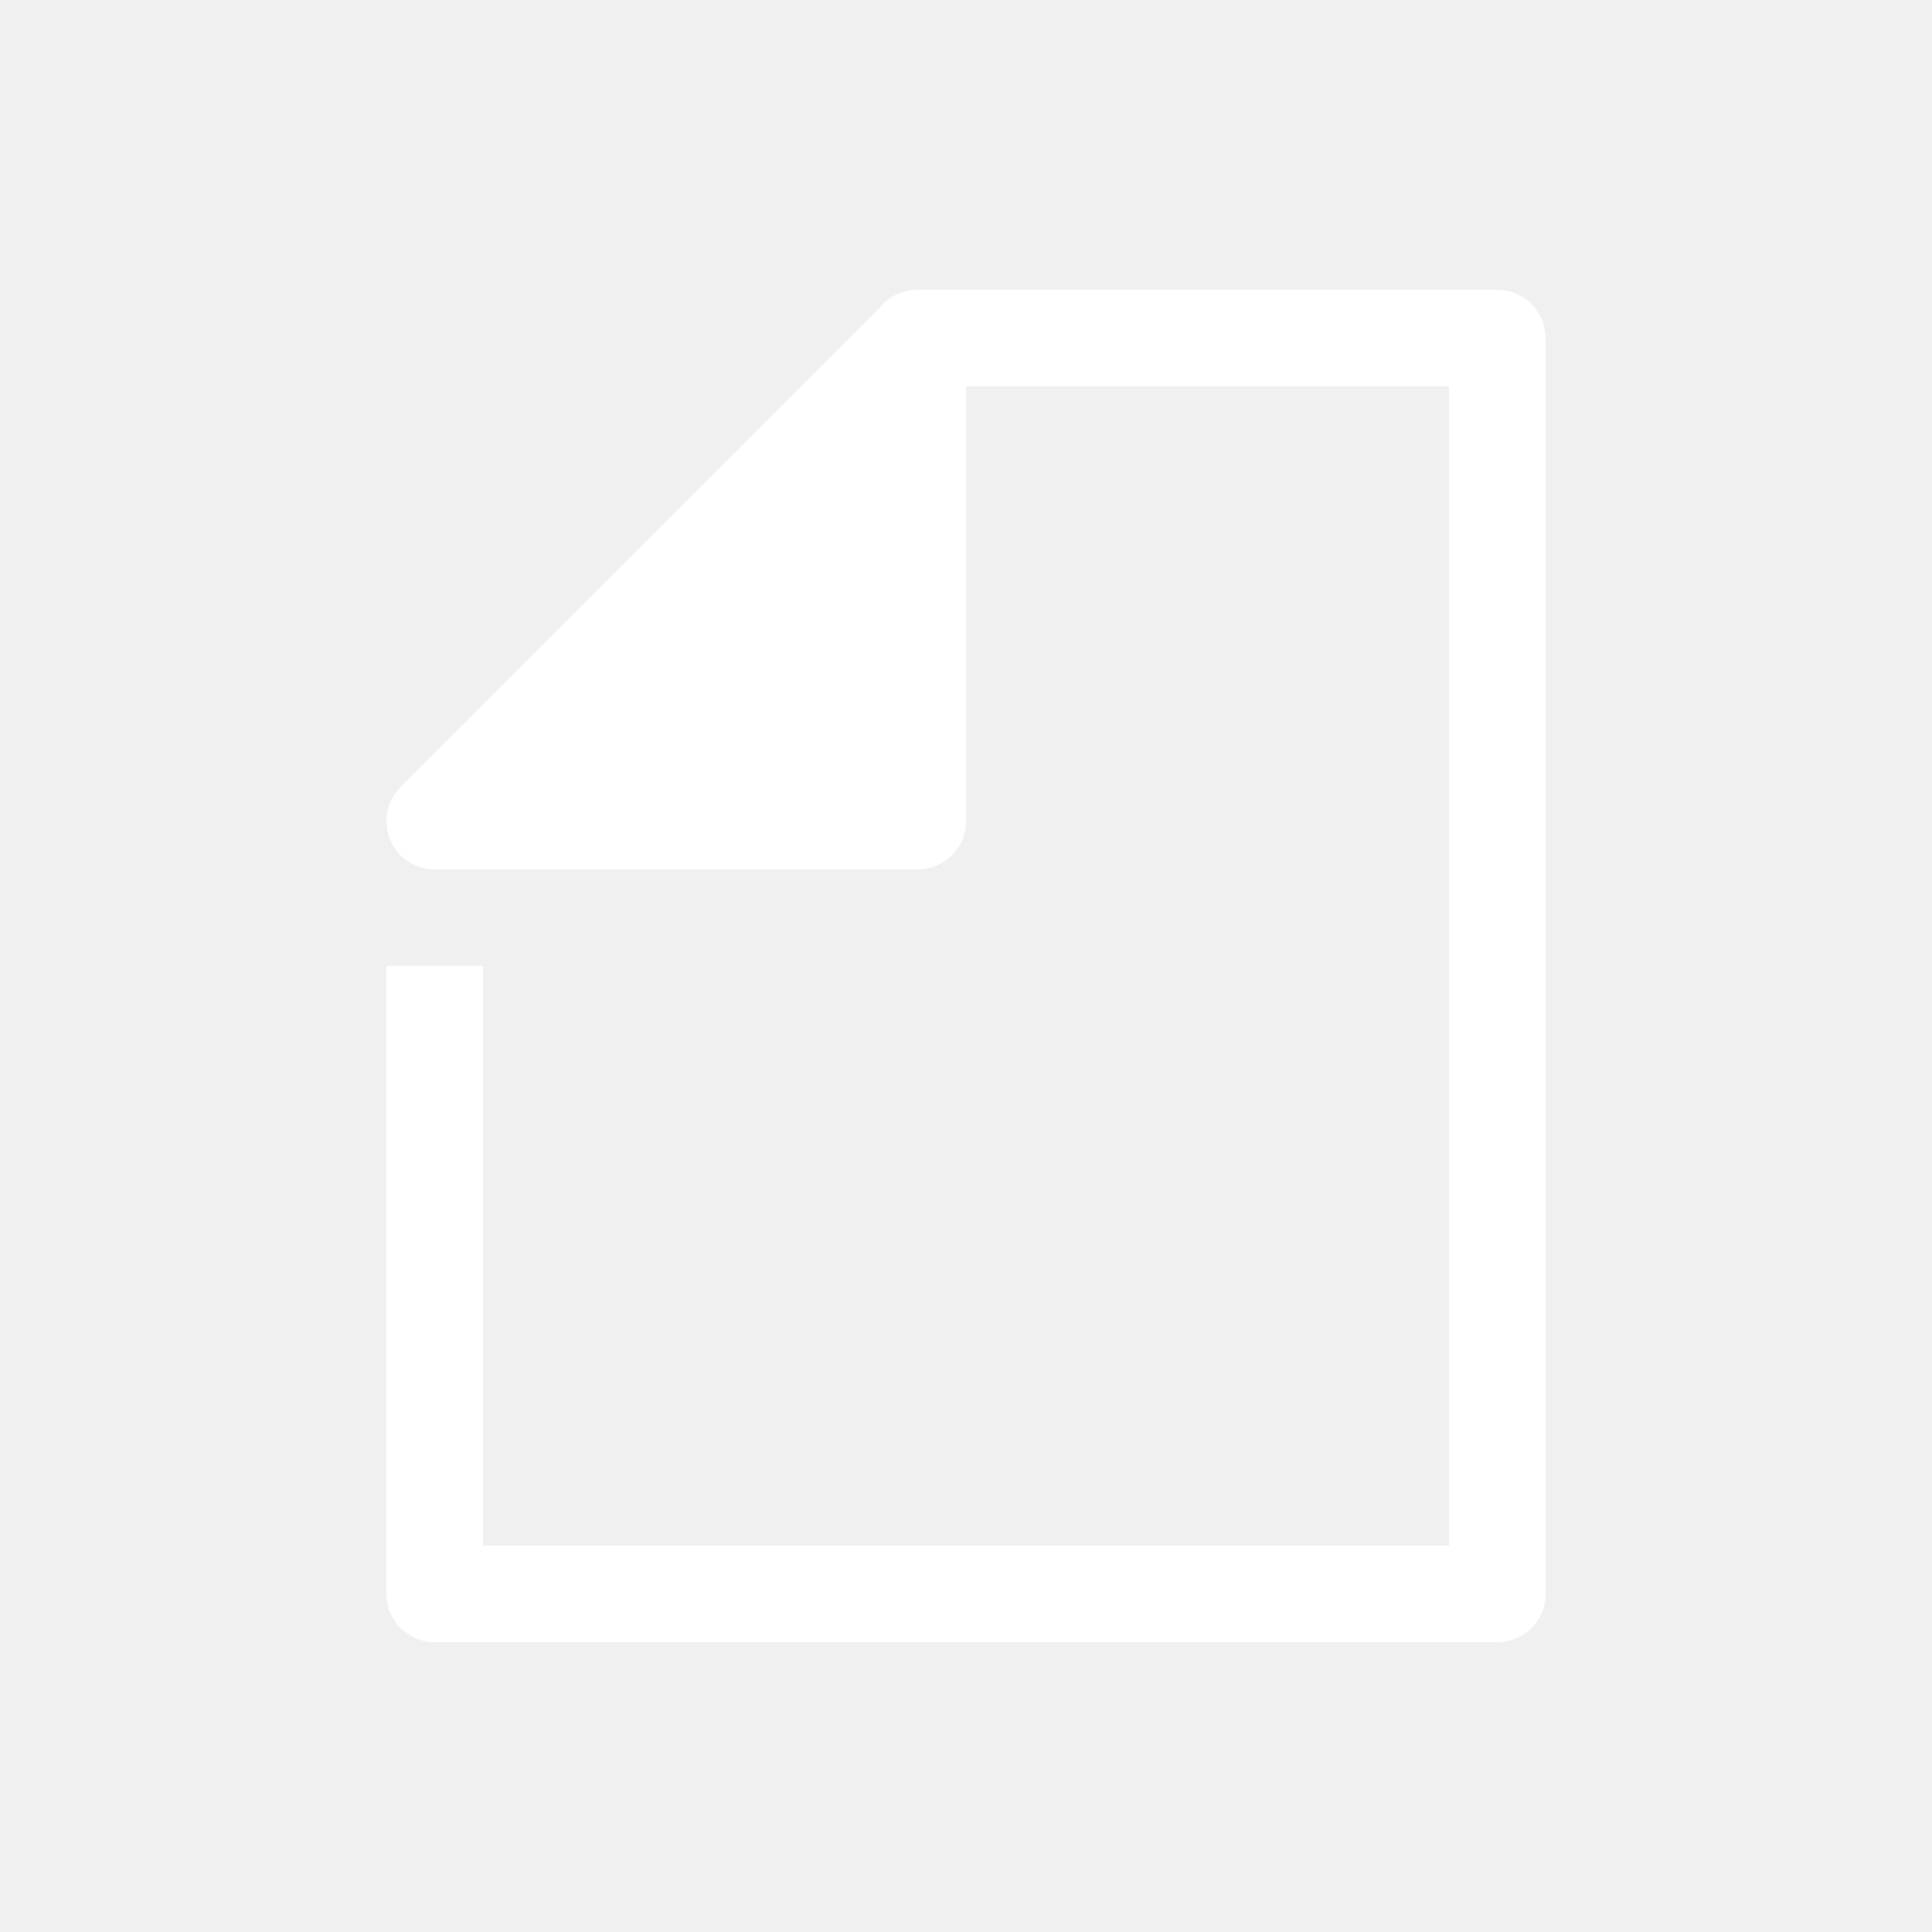
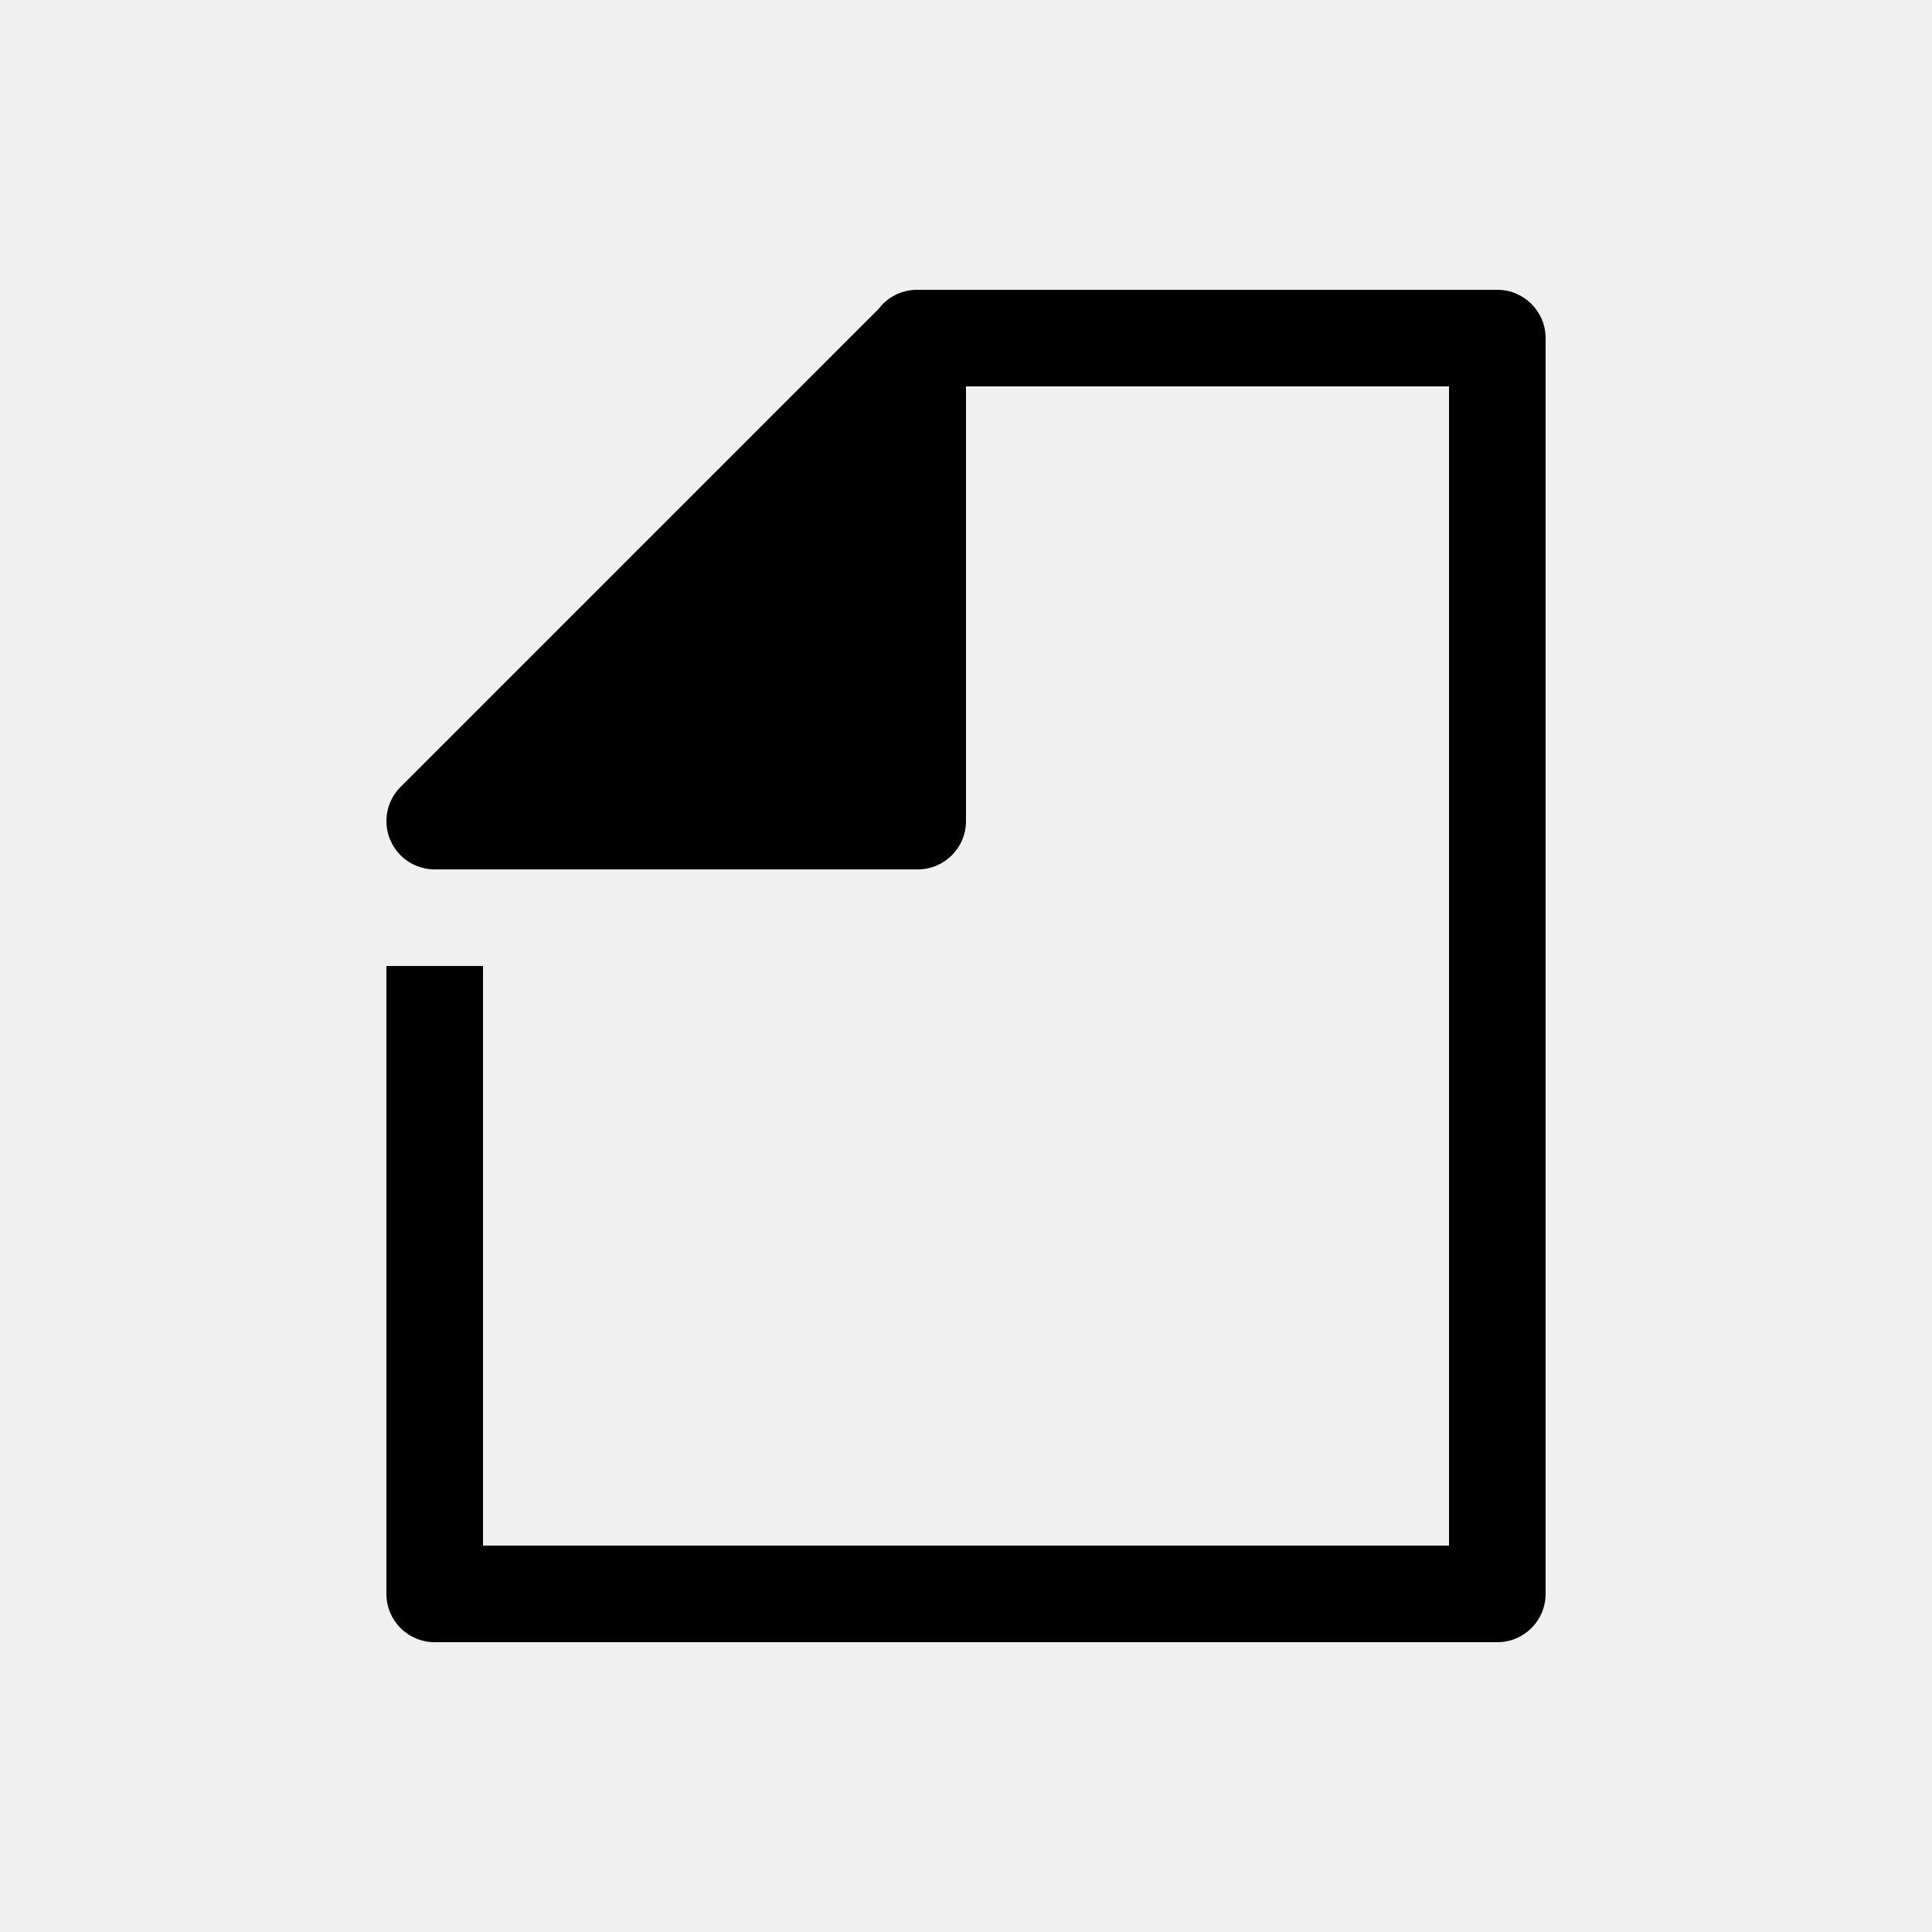
- <svg xmlns="http://www.w3.org/2000/svg" viewBox="0 0 20 20" xml:space="preserve">
-   <g fill="#ffffff">
-     <path d="M158.48 493a.5.5 0 0 0-.384.197l-4.95 4.95a.5.5 0 0 0 .354.853h5a.5.5 0 0 0 .5-.5V494h5v12h-10v-6h-1v6.5a.5.5 0 0 0 .5.5h11a.5.5 0 0 0 .5-.5v-13a.5.5 0 0 0-.5-.5h-6.02z" transform="translate(-149 -490)" />
-   </g>
+ <svg xmlns="http://www.w3.org/2000/svg" viewBox="0 0 20 20" xml:space="preserve" fill="currentColor">
+   <path d="M158.48 493a.5.5 0 0 0-.384.197l-4.95 4.95a.5.5 0 0 0 .354.853h5a.5.5 0 0 0 .5-.5V494h5v12h-10v-6h-1v6.5a.5.5 0 0 0 .5.5h11a.5.5 0 0 0 .5-.5v-13a.5.5 0 0 0-.5-.5h-6.02z" transform="translate(-149 -490)" />
</svg>
